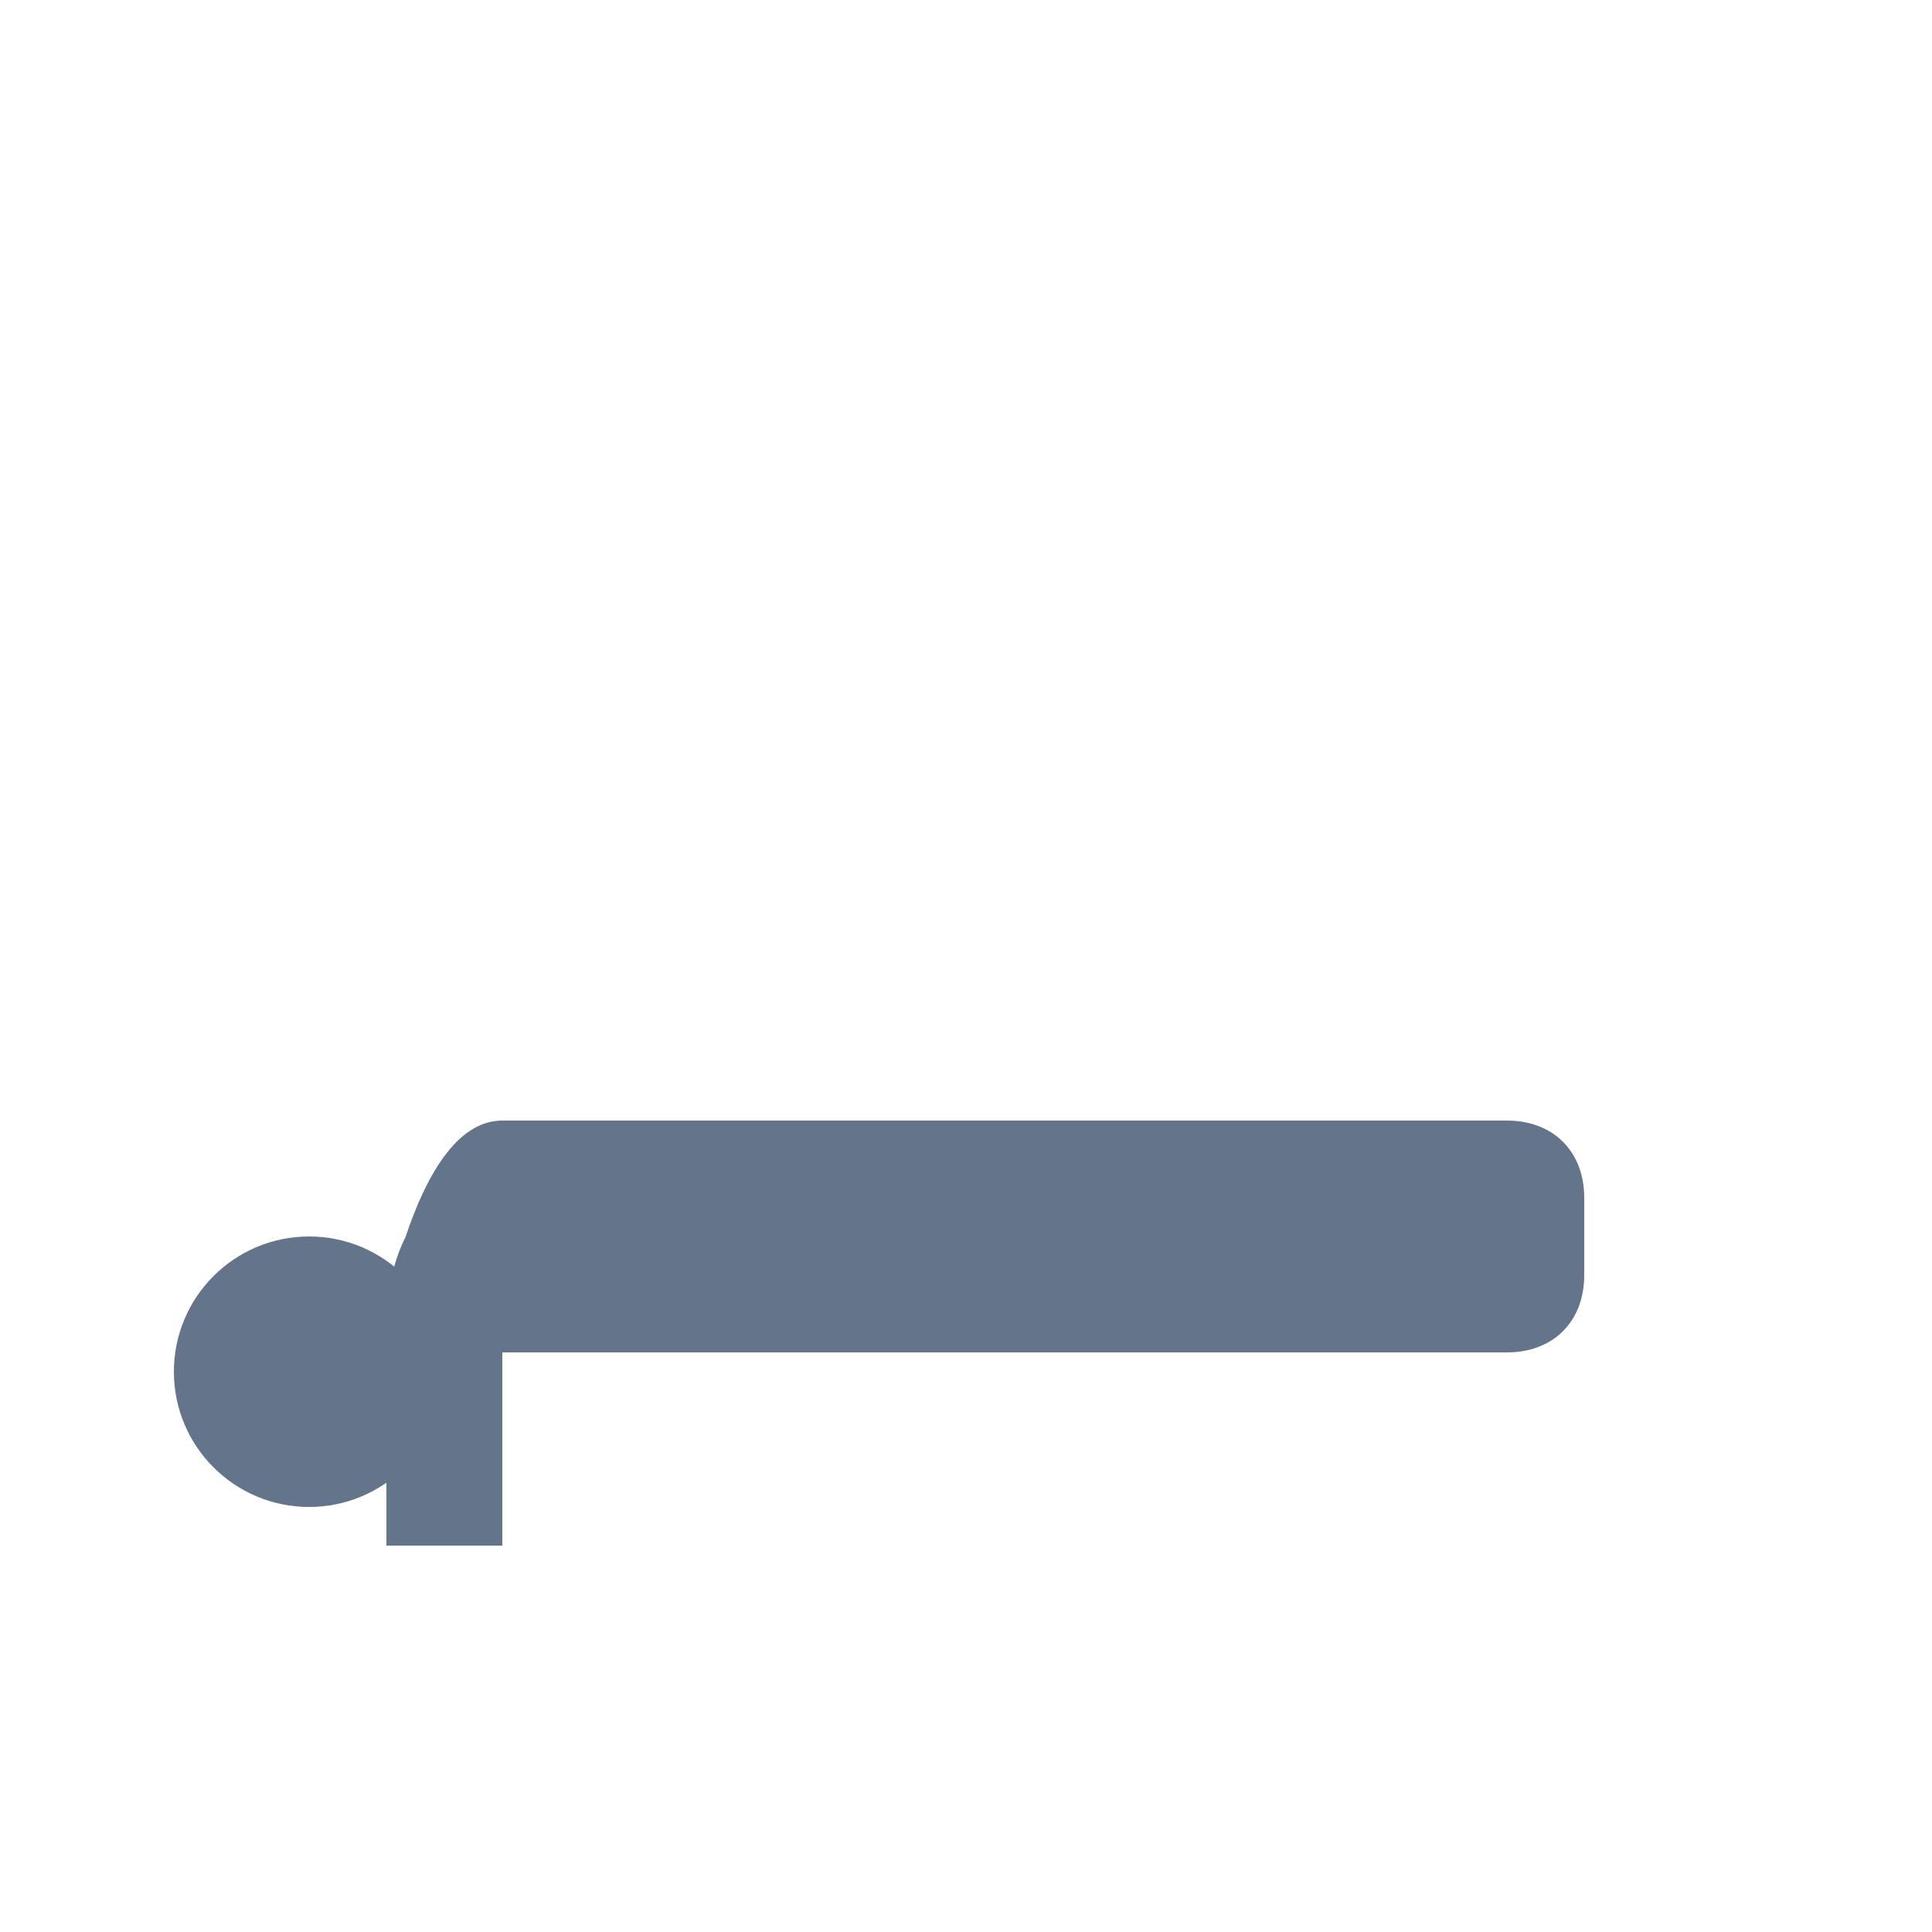
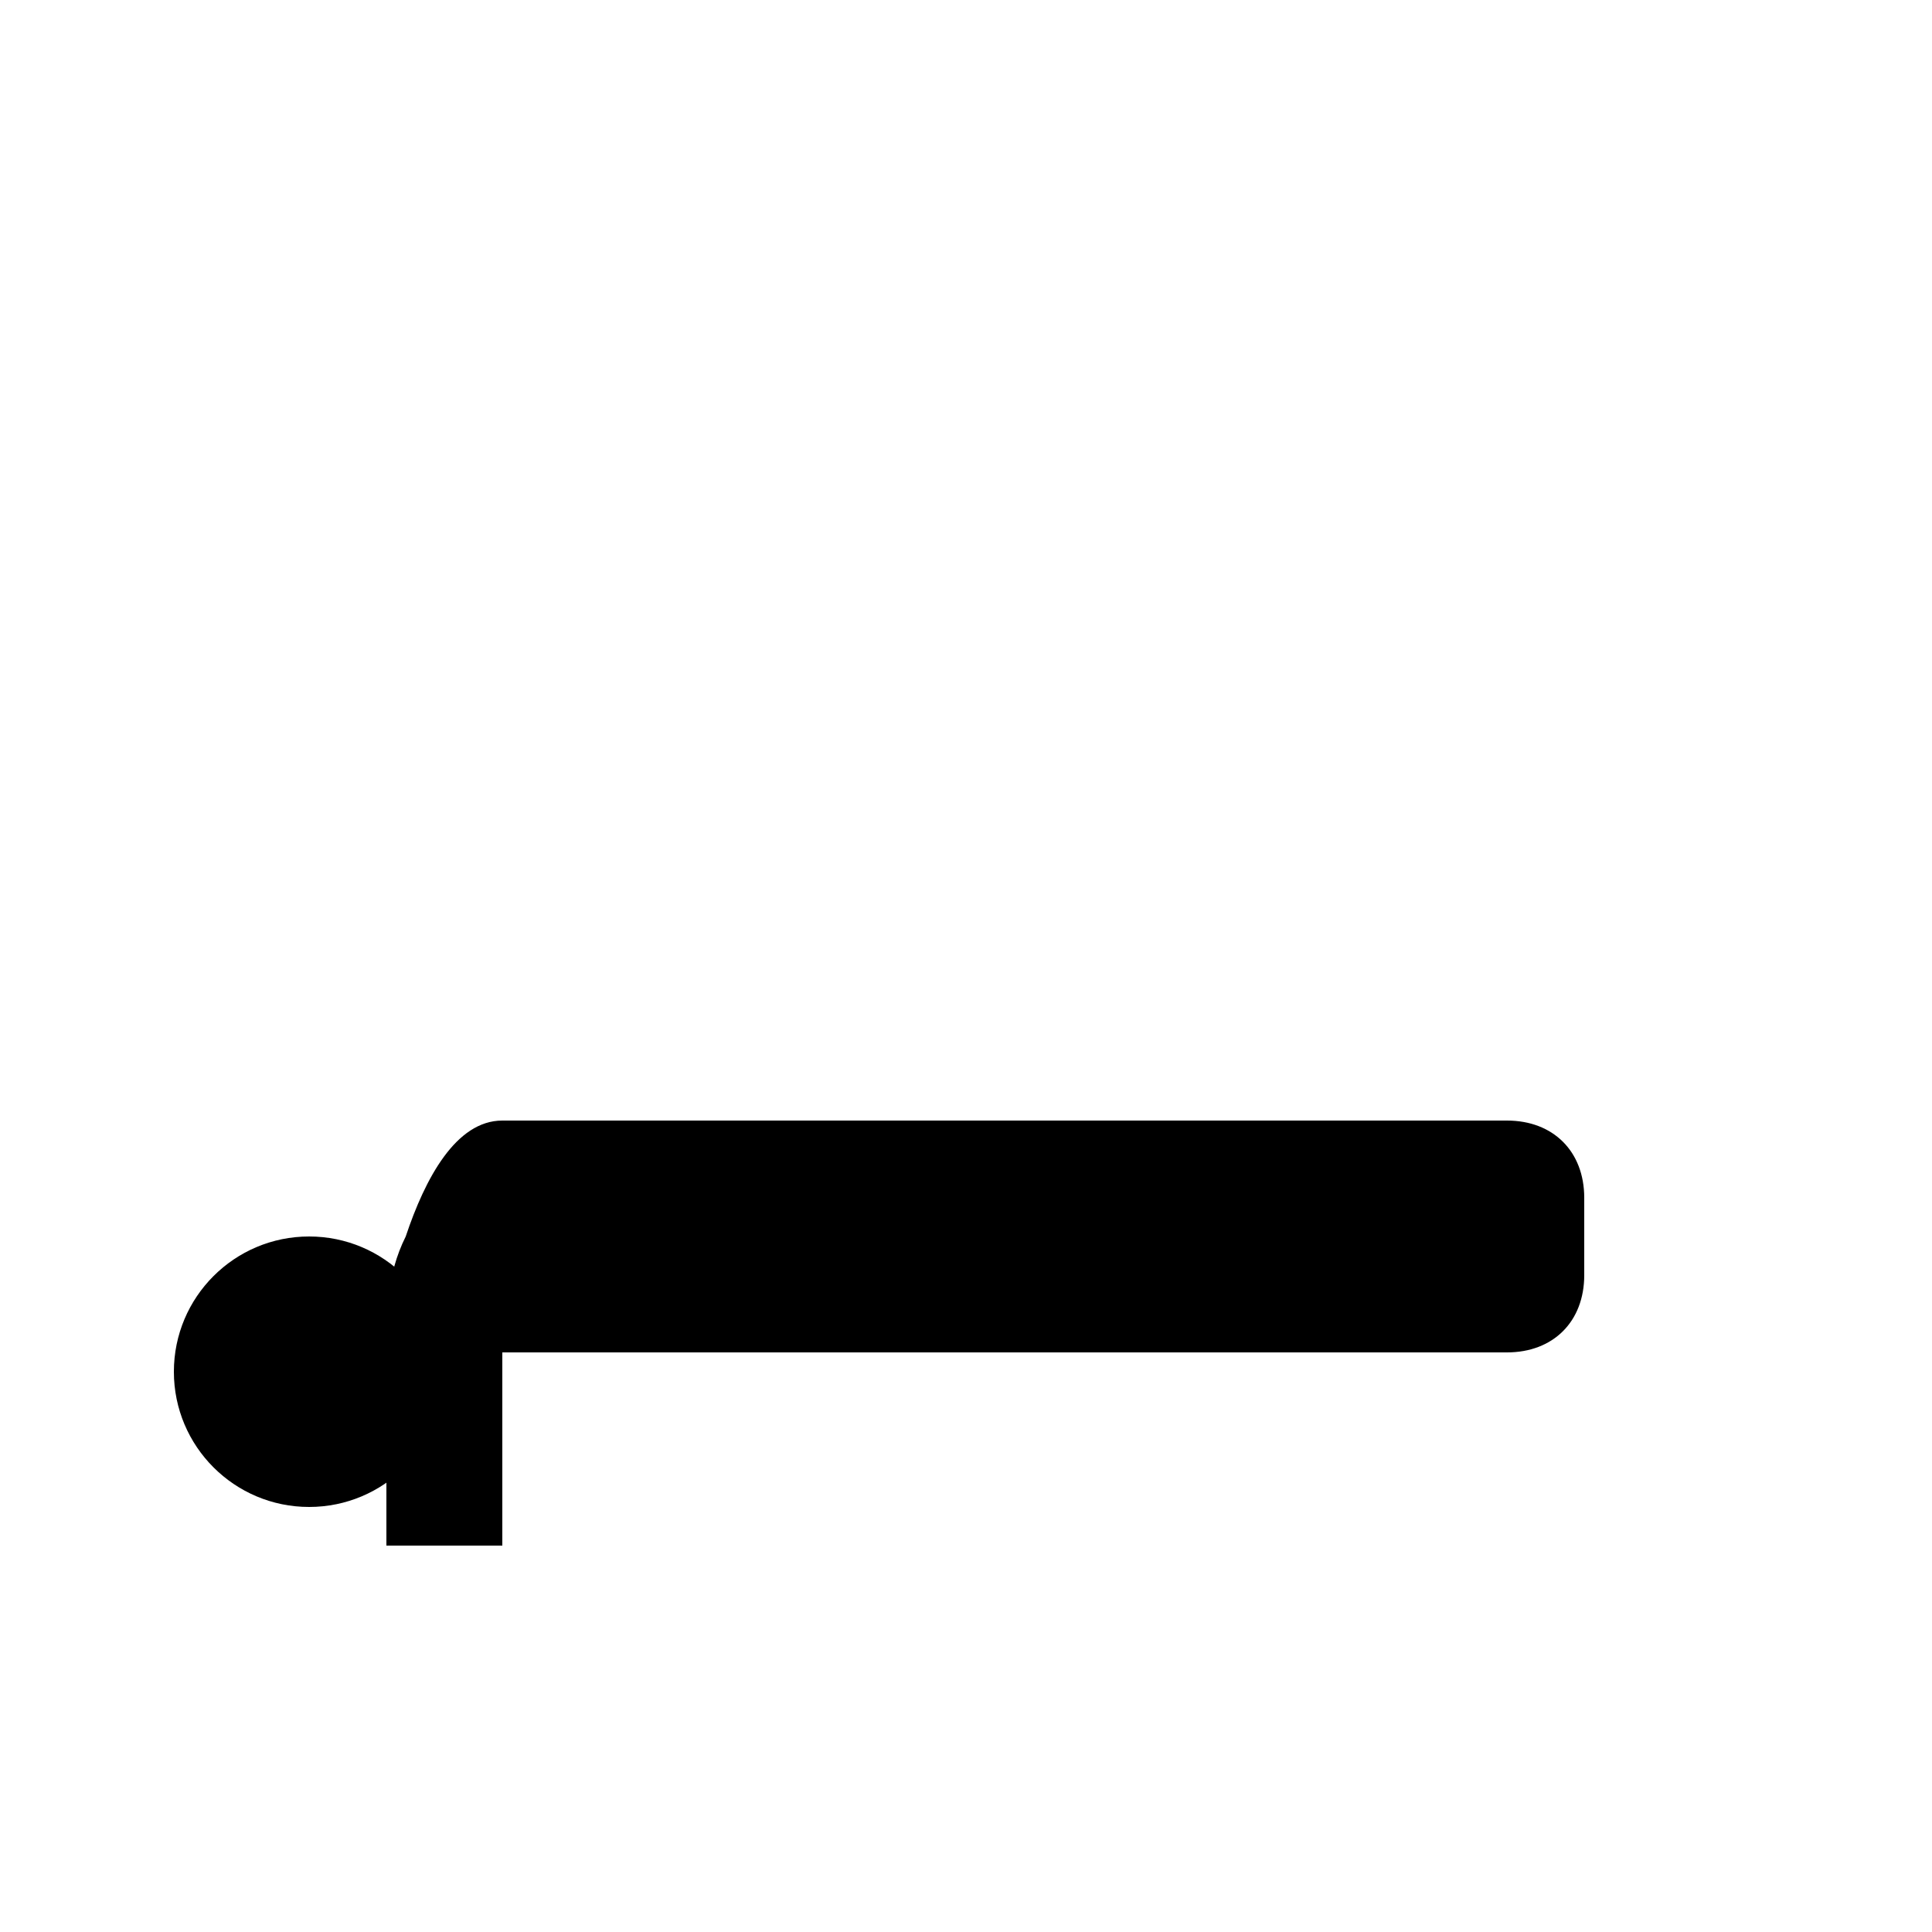
<svg xmlns="http://www.w3.org/2000/svg" viewBox="0 0 50 50" width="50" height="50">
-   <path fill="#64748b" d="M8 32a3.5 3.5 0 1 1 0 7 3.5 3.5 0 0 1 0-7zm5-3h26c1.2 0 2 .8 2 2v2c0 1.2-.8 2-2 2H13v5h-3v-5c0-1 0-2 .5-3 .5-1.5 1.3-3 2.5-3z" />
+   <path fill="currentColor" d="M8 32a3.5 3.5 0 1 1 0 7 3.5 3.5 0 0 1 0-7zm5-3h26c1.2 0 2 .8 2 2v2c0 1.2-.8 2-2 2H13v5h-3v-5c0-1 0-2 .5-3 .5-1.5 1.3-3 2.5-3z" />
</svg>
